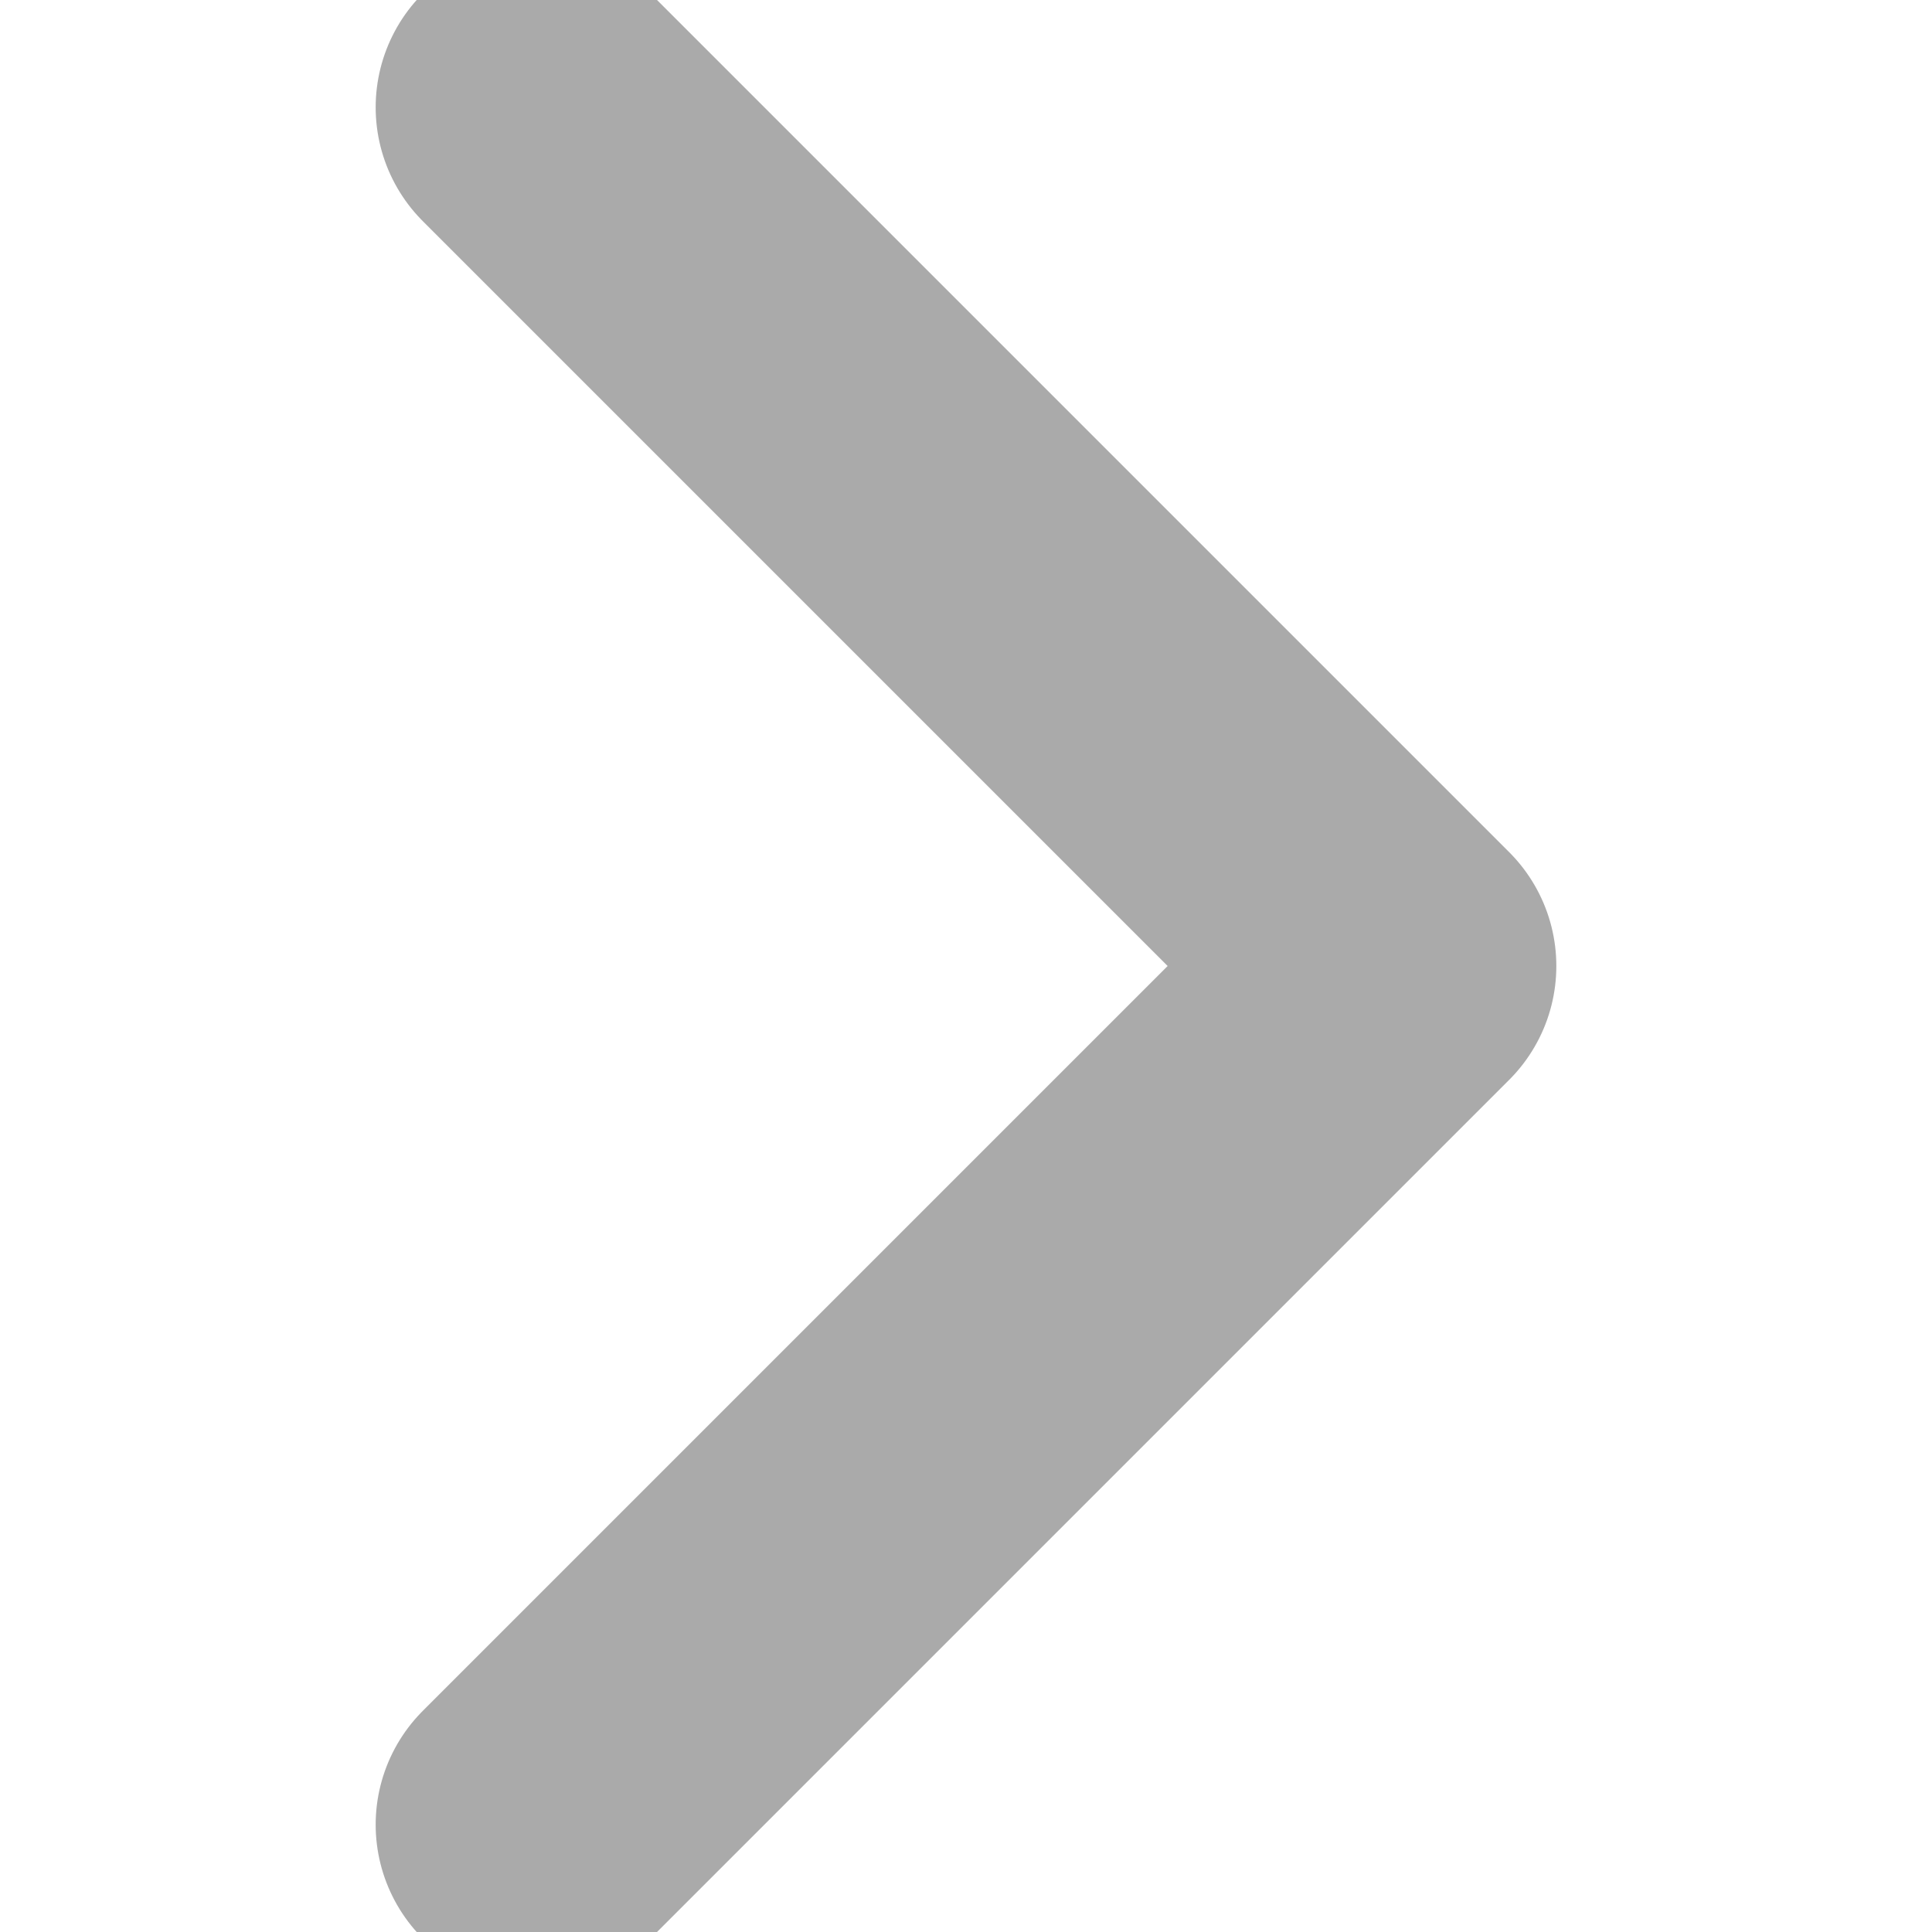
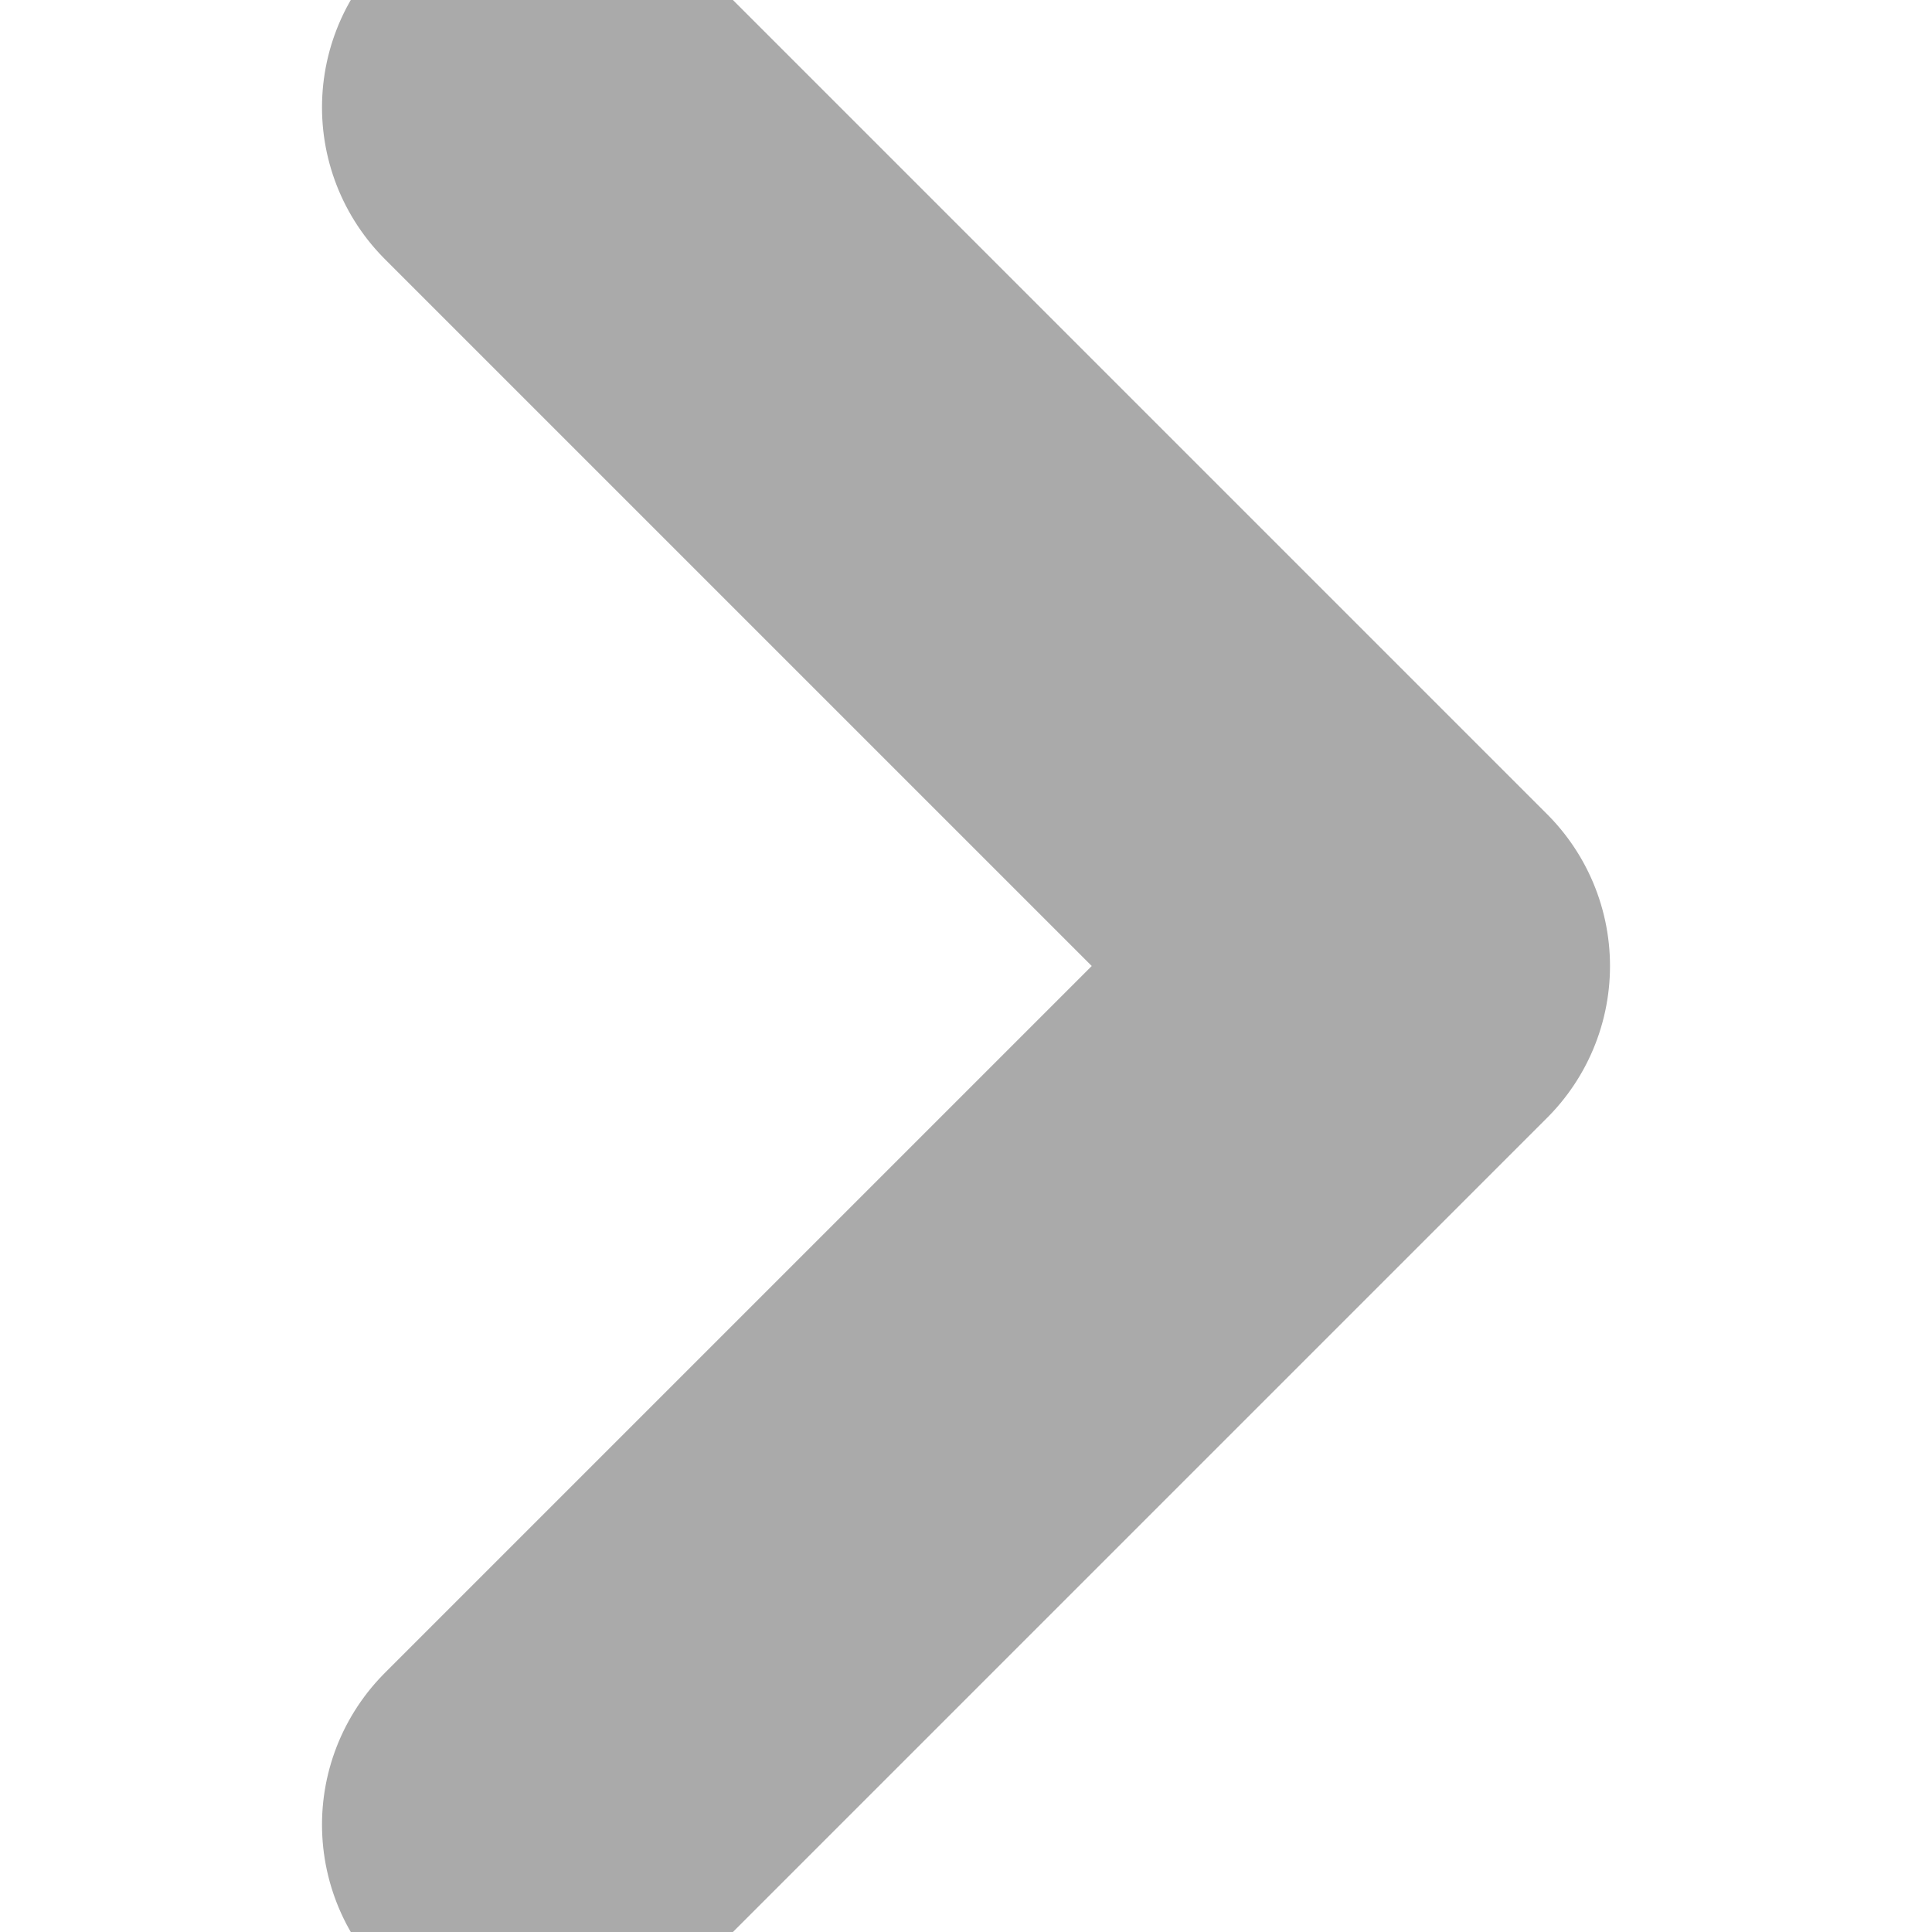
<svg xmlns="http://www.w3.org/2000/svg" height="8px" viewBox="0 0 360 360" fill="none">
-   <path d="M100,20 L260,180 L100,340" stroke="#aaa" stroke-width="60" stroke-linejoin="round" stroke-linecap="round" />
+   <path d="M100,20 L260,180 L100,340" stroke="#aaa" stroke-width="80" stroke-linejoin="round" stroke-linecap="round" />
</svg>
